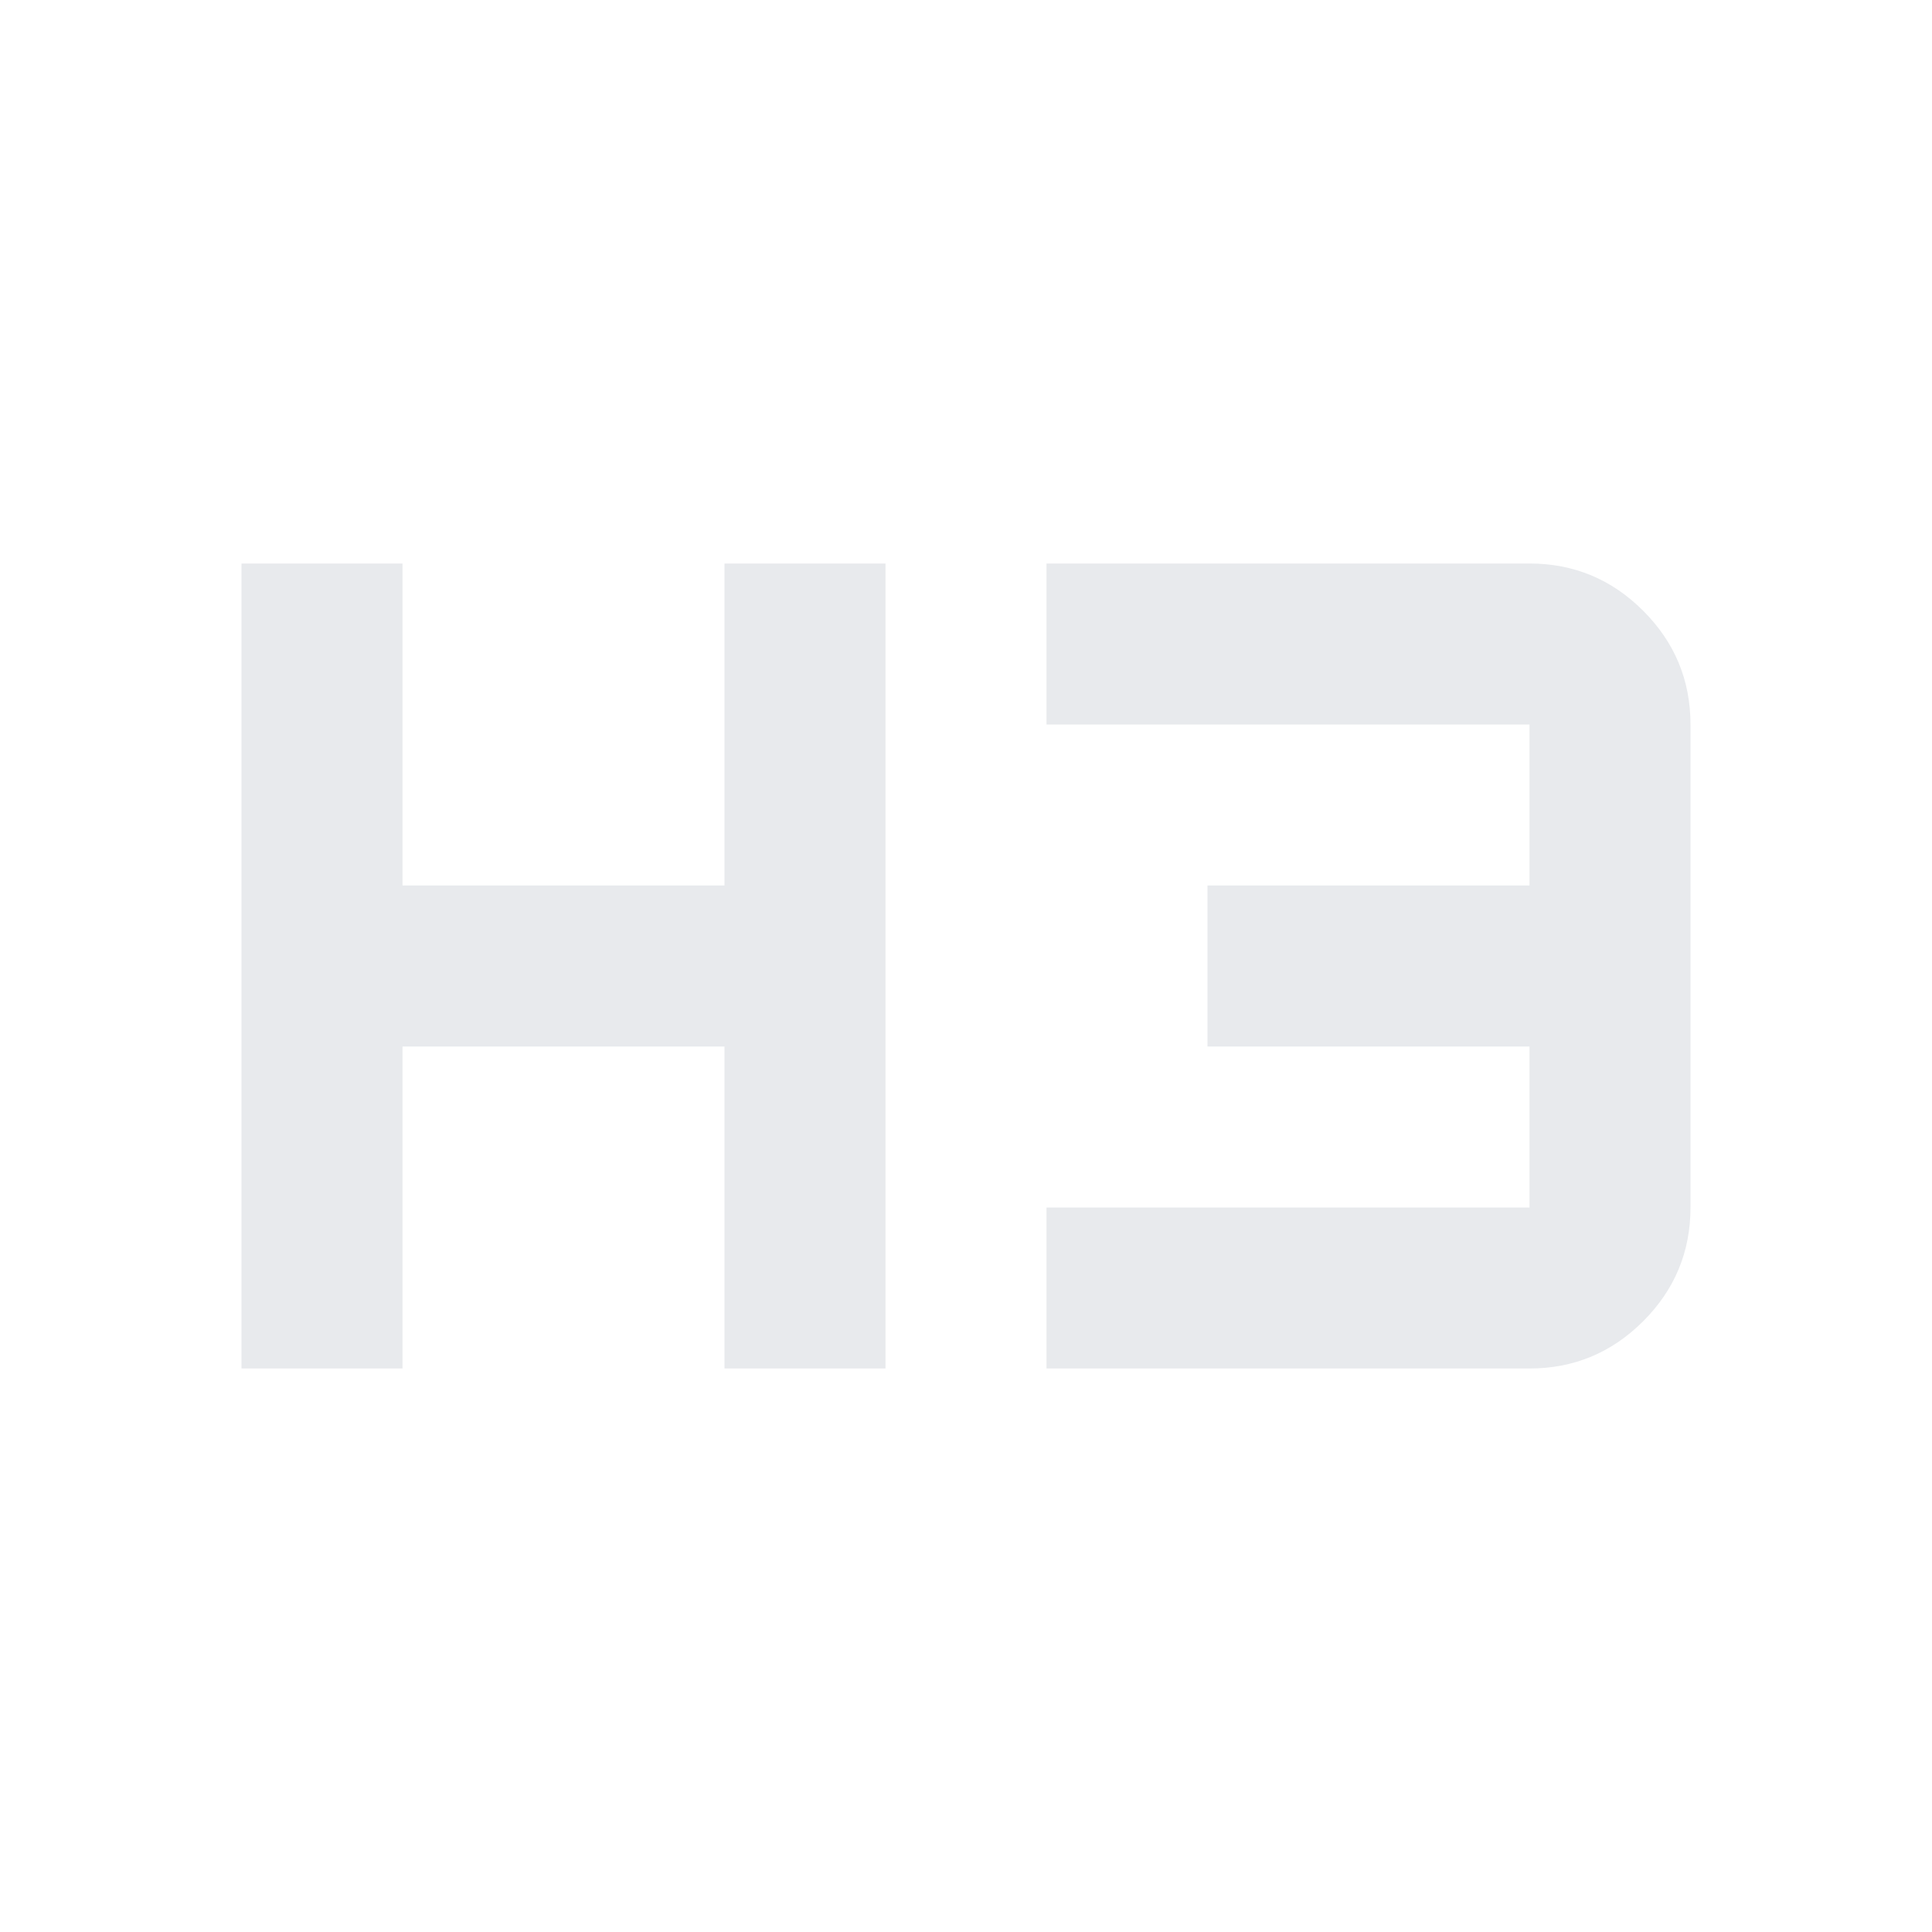
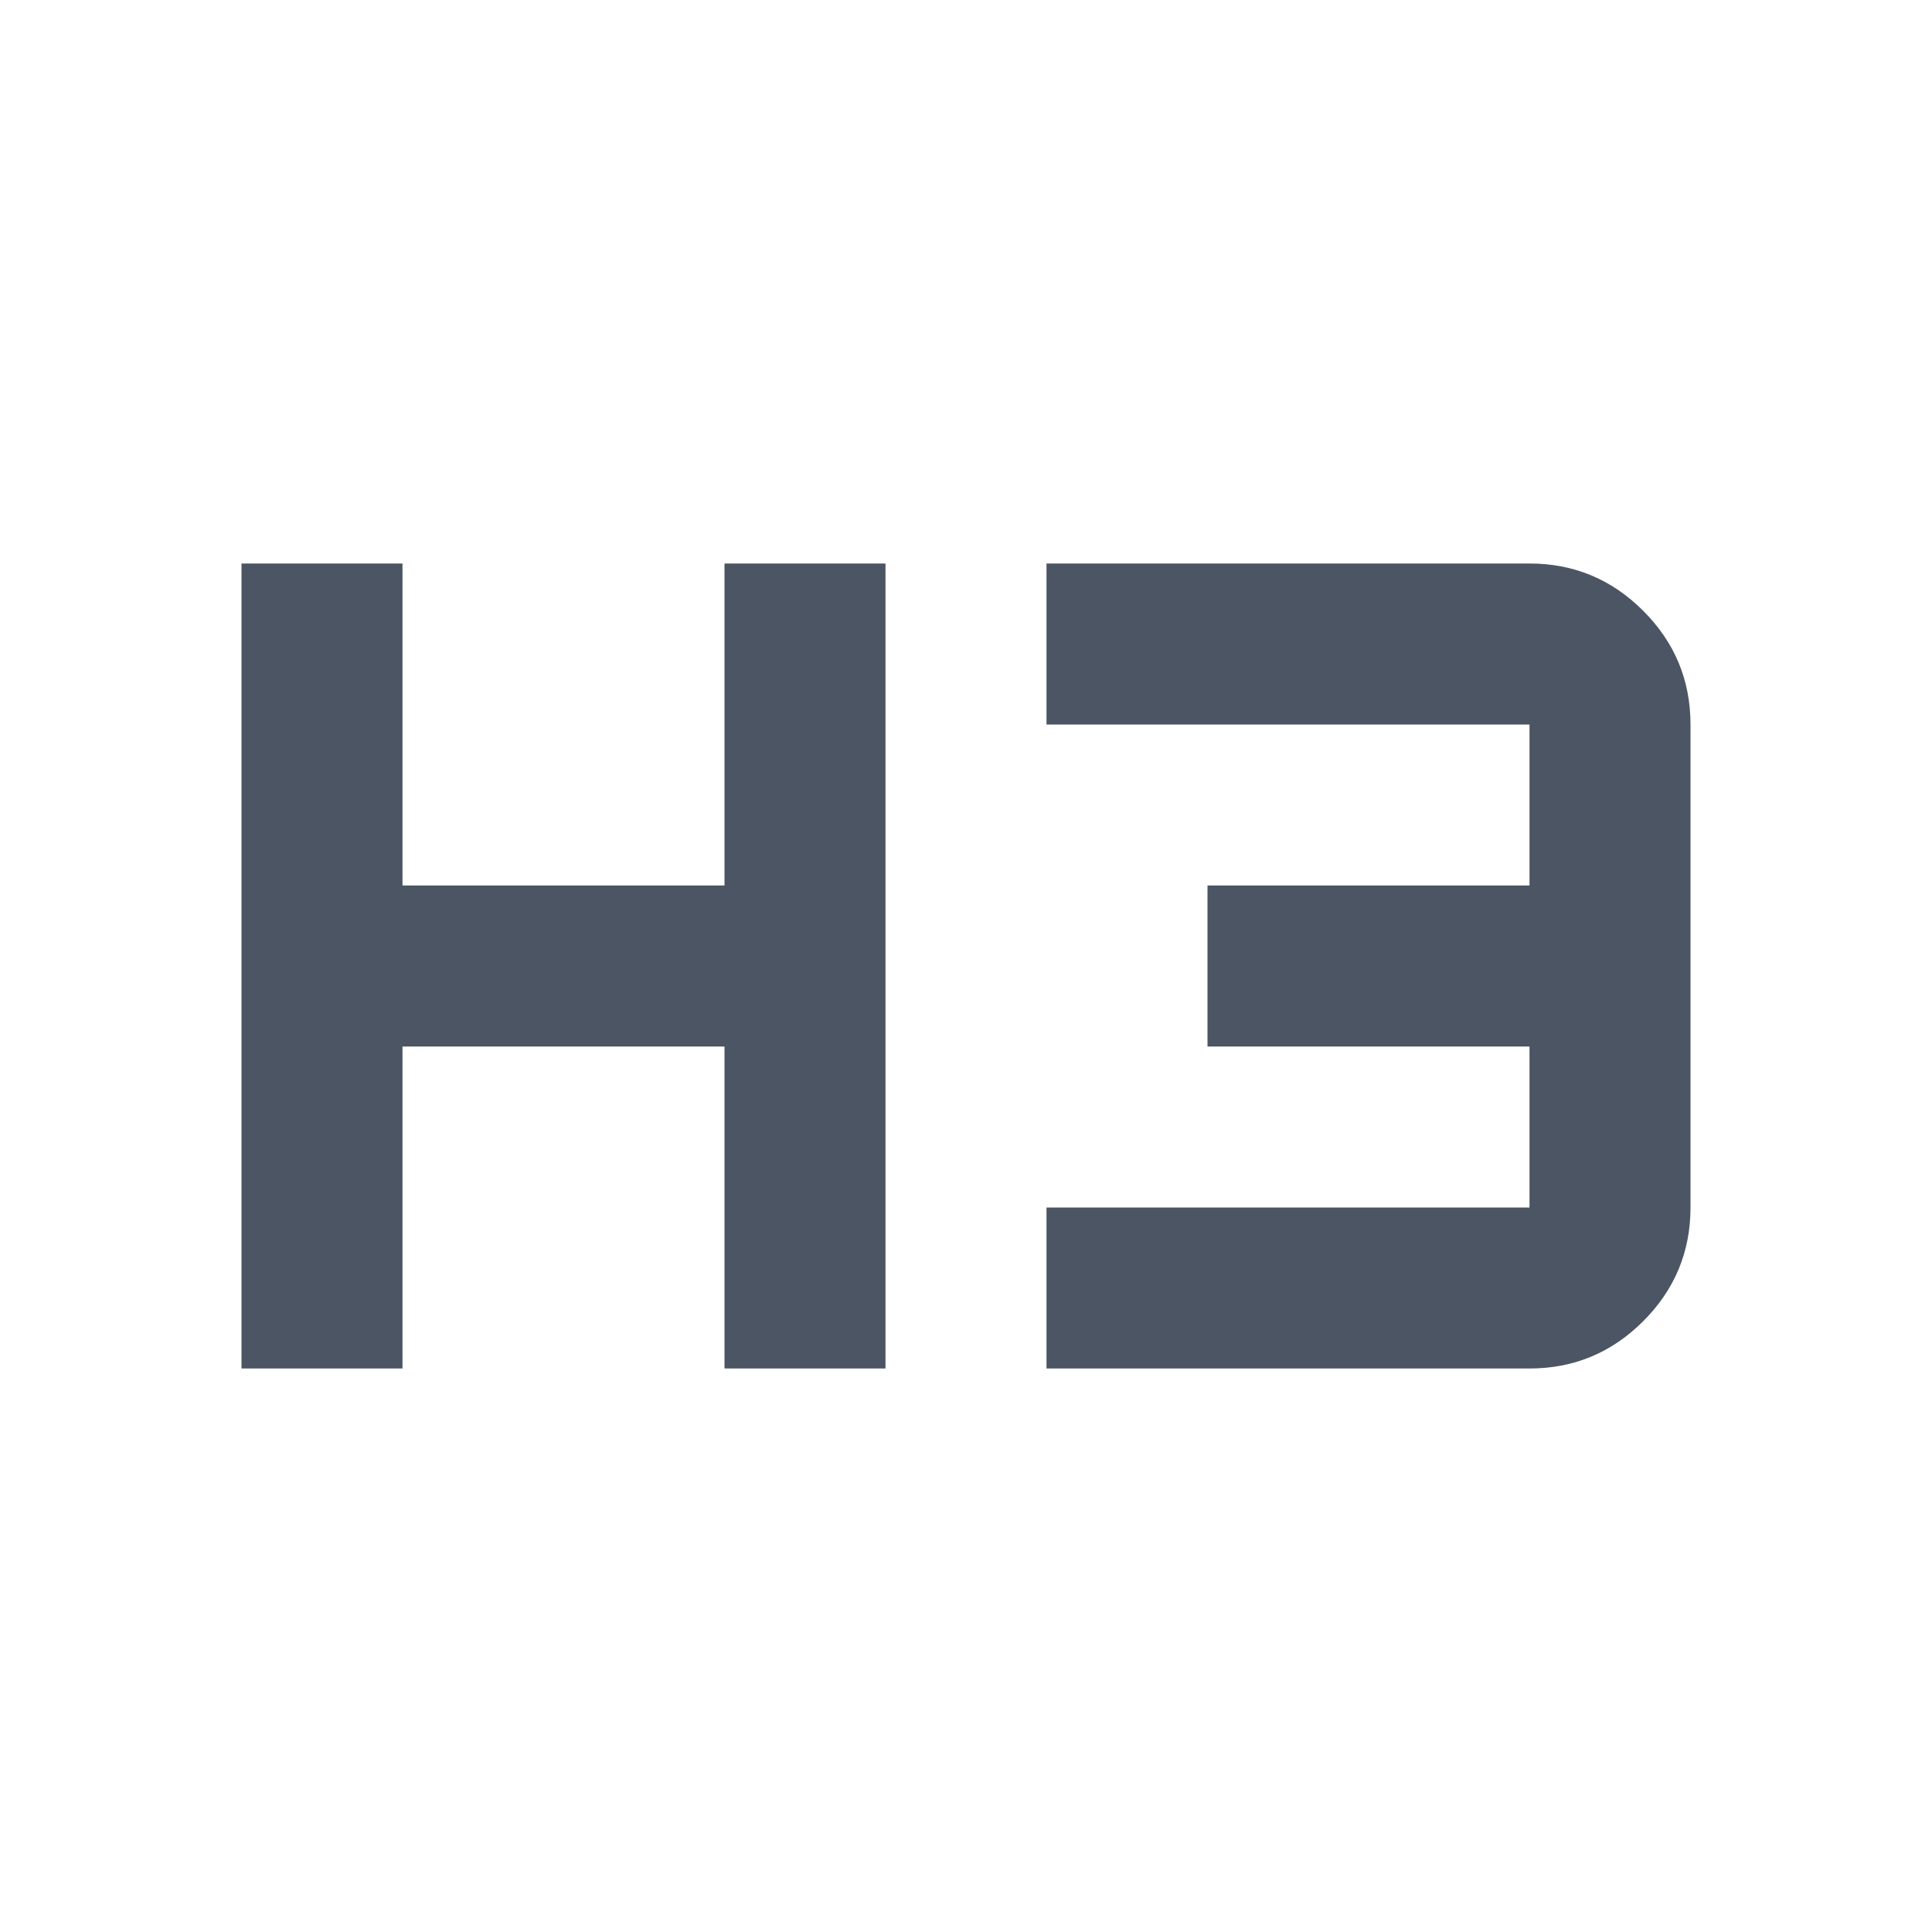
- <svg xmlns="http://www.w3.org/2000/svg" height="24px" viewBox="0 -960 960 960" width="24px" fill="#e8eaed">
+ <svg xmlns="http://www.w3.org/2000/svg" height="24px" viewBox="0 -960 960 960" width="24px" fill="#4b5563">
  <path d="M120-280v-400h80v160h160v-160h80v400h-80v-160H200v160h-80Zm400 0v-80h240v-80H600v-80h160v-80H520v-80h240q33 0 56.5 23.5T840-600v240q0 33-23.5 56.5T760-280H520Z" />
</svg>
